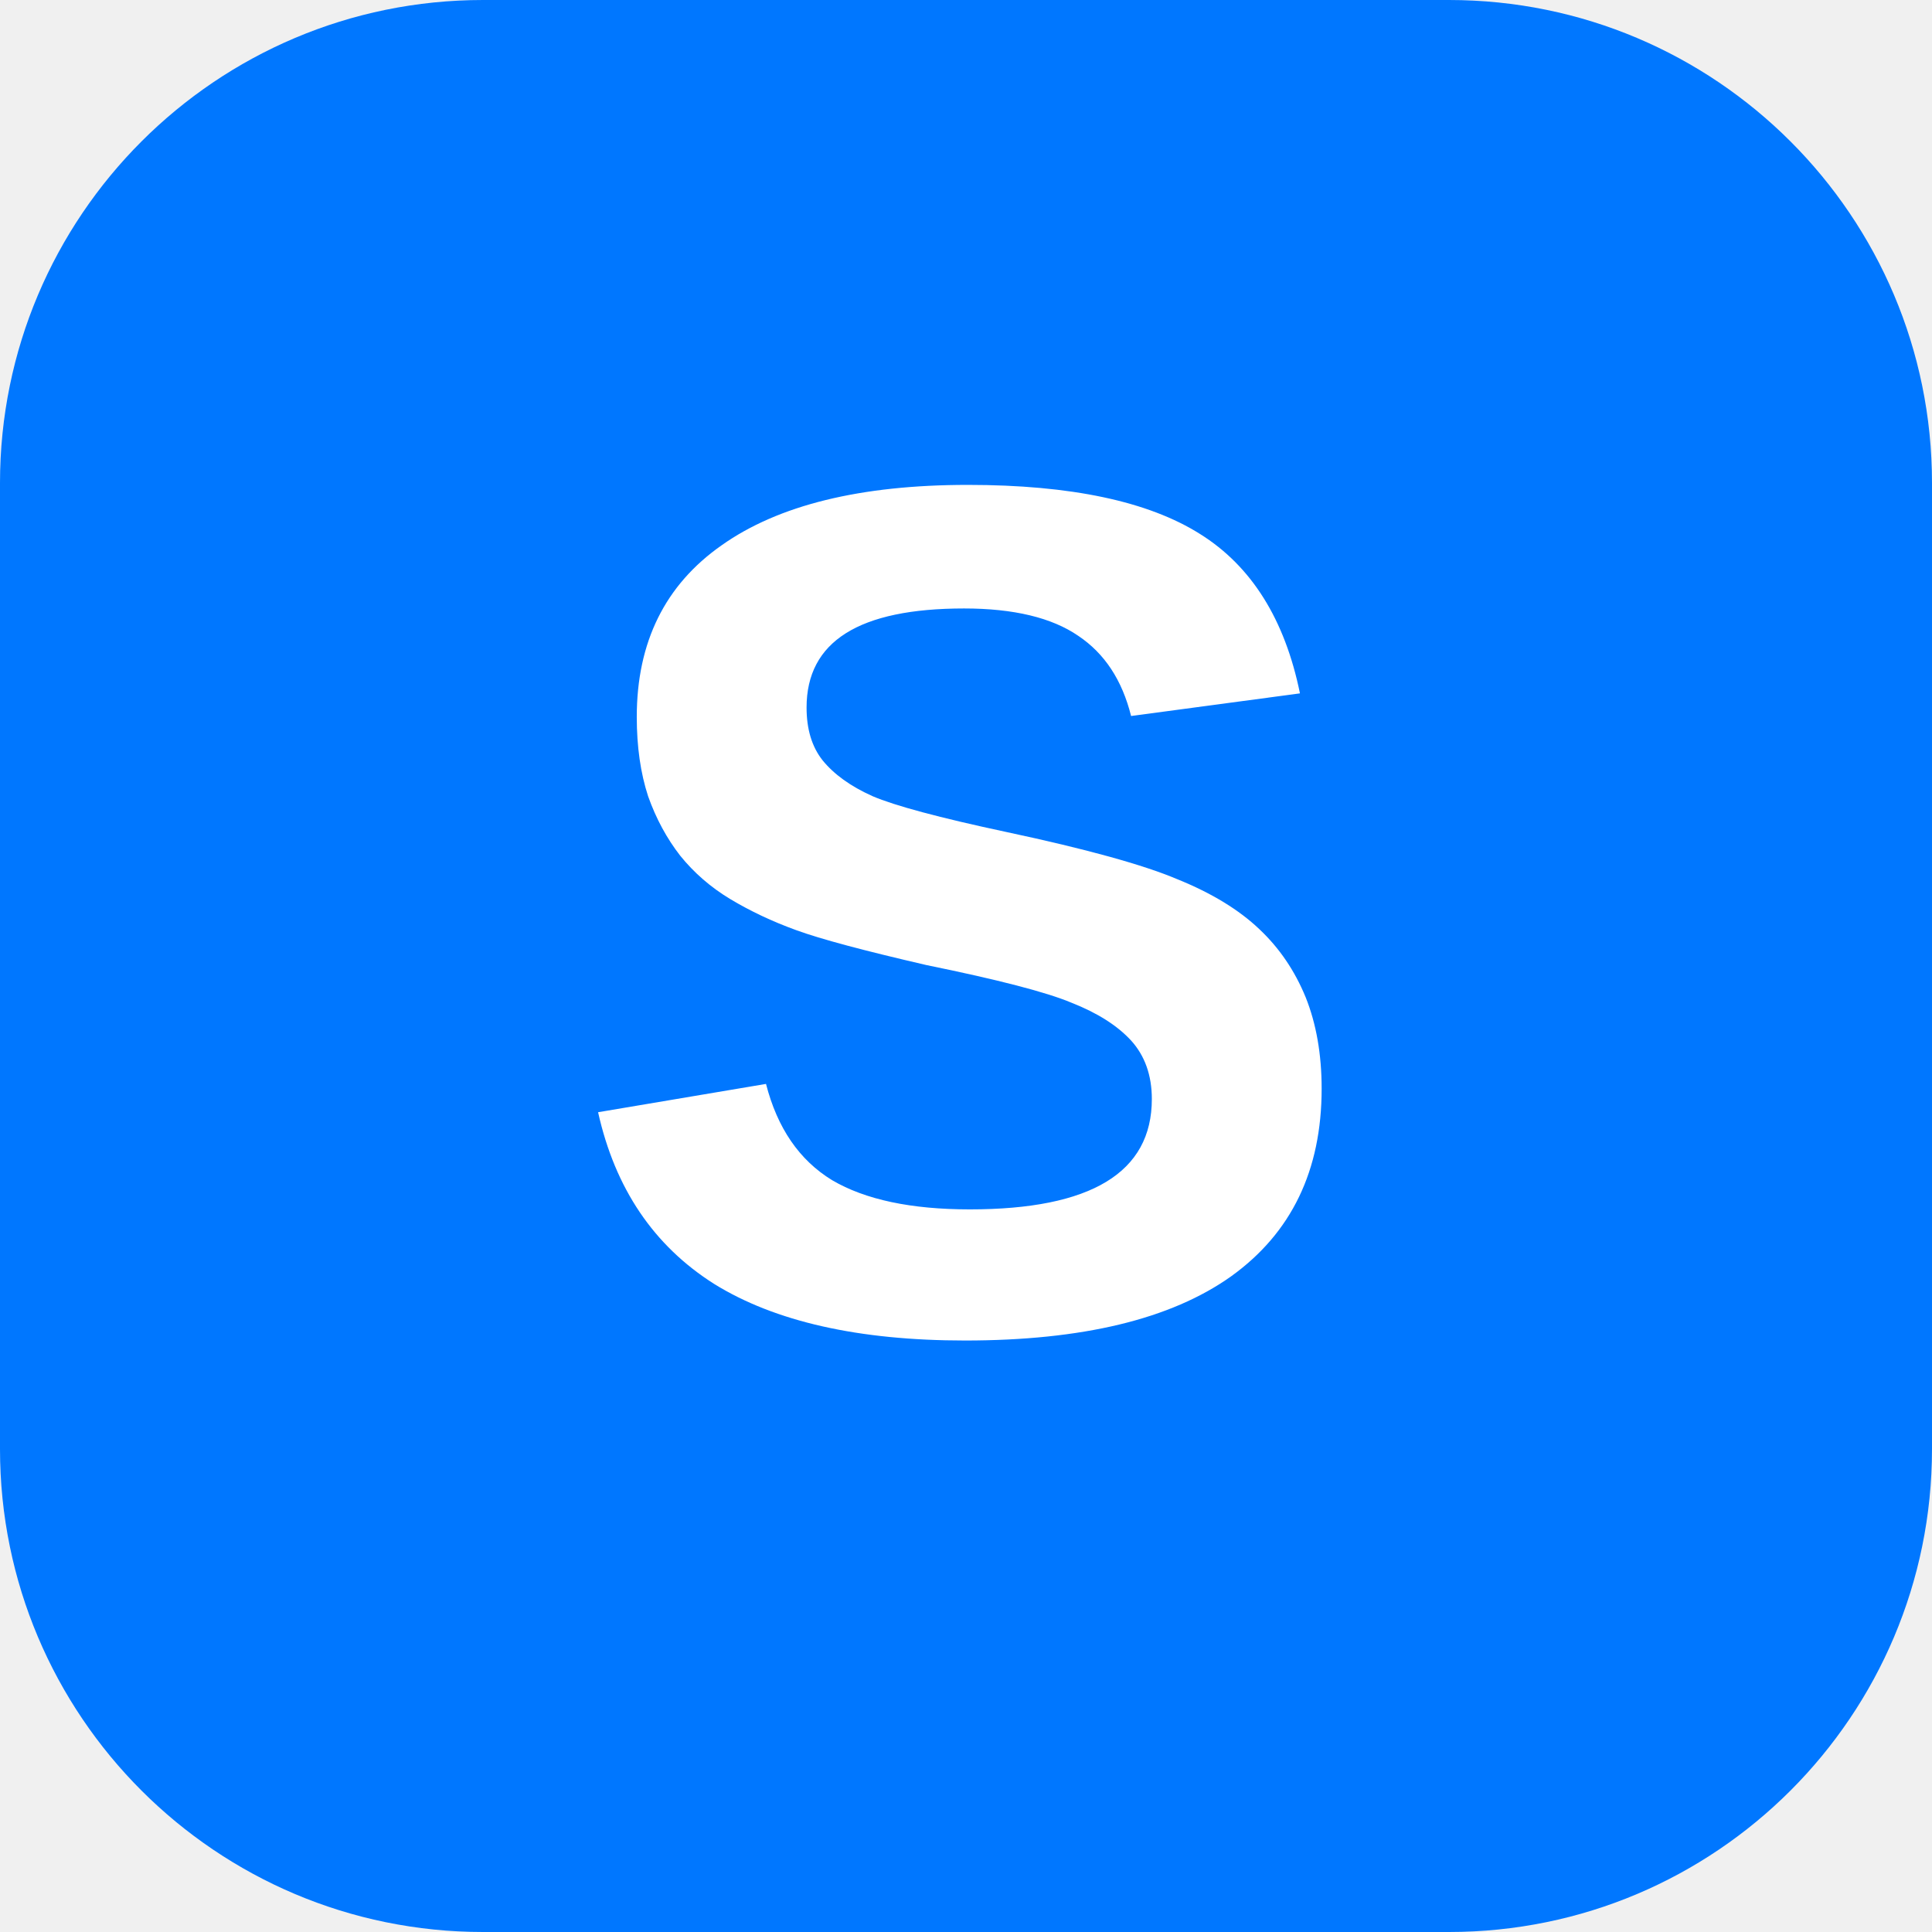
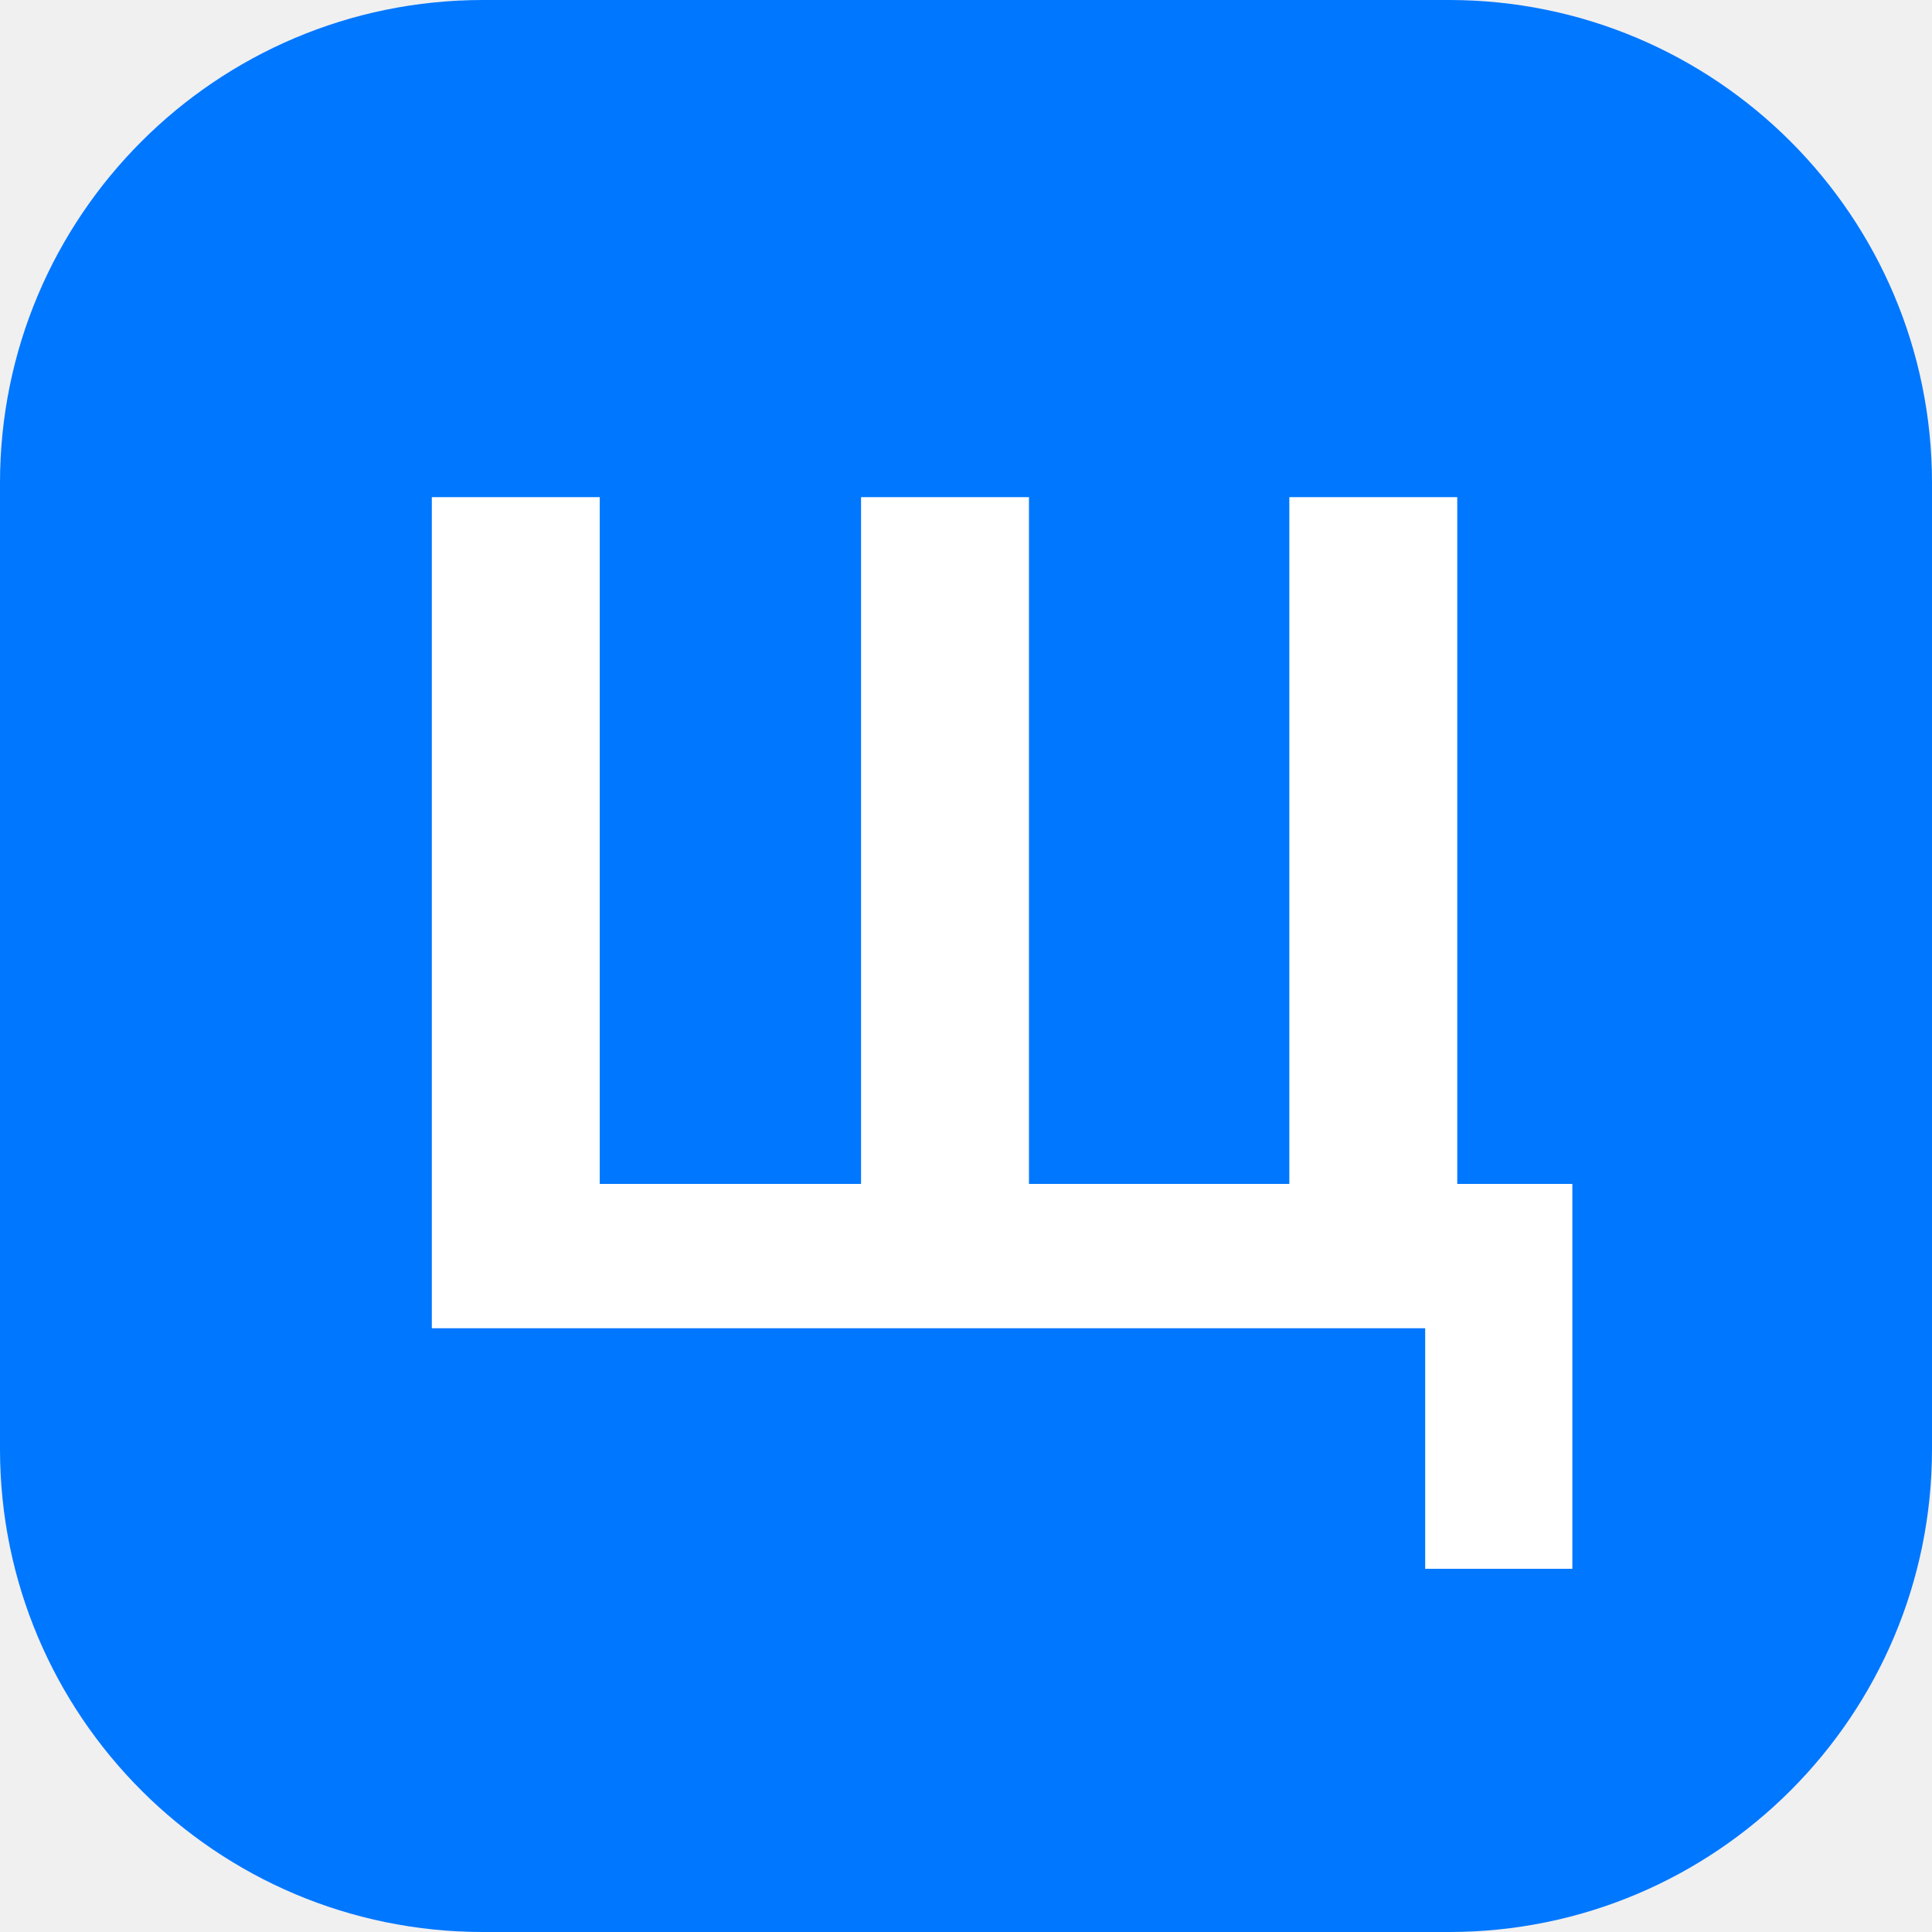
<svg xmlns="http://www.w3.org/2000/svg" viewBox="0 0 32 32">
  <rect width="32" height="32" rx="8" fill="#0077ff" />
-   <text x="16" y="22" text-anchor="middle" font-family="Arial, sans-serif" font-size="20" font-weight="bold" fill="#fff">S</text>
+   <text x="16" y="22" text-anchor="middle" font-family="Arial, sans-serif" font-size="20" font-weight="bold" fill="#fff">Щ</text>
</svg>
